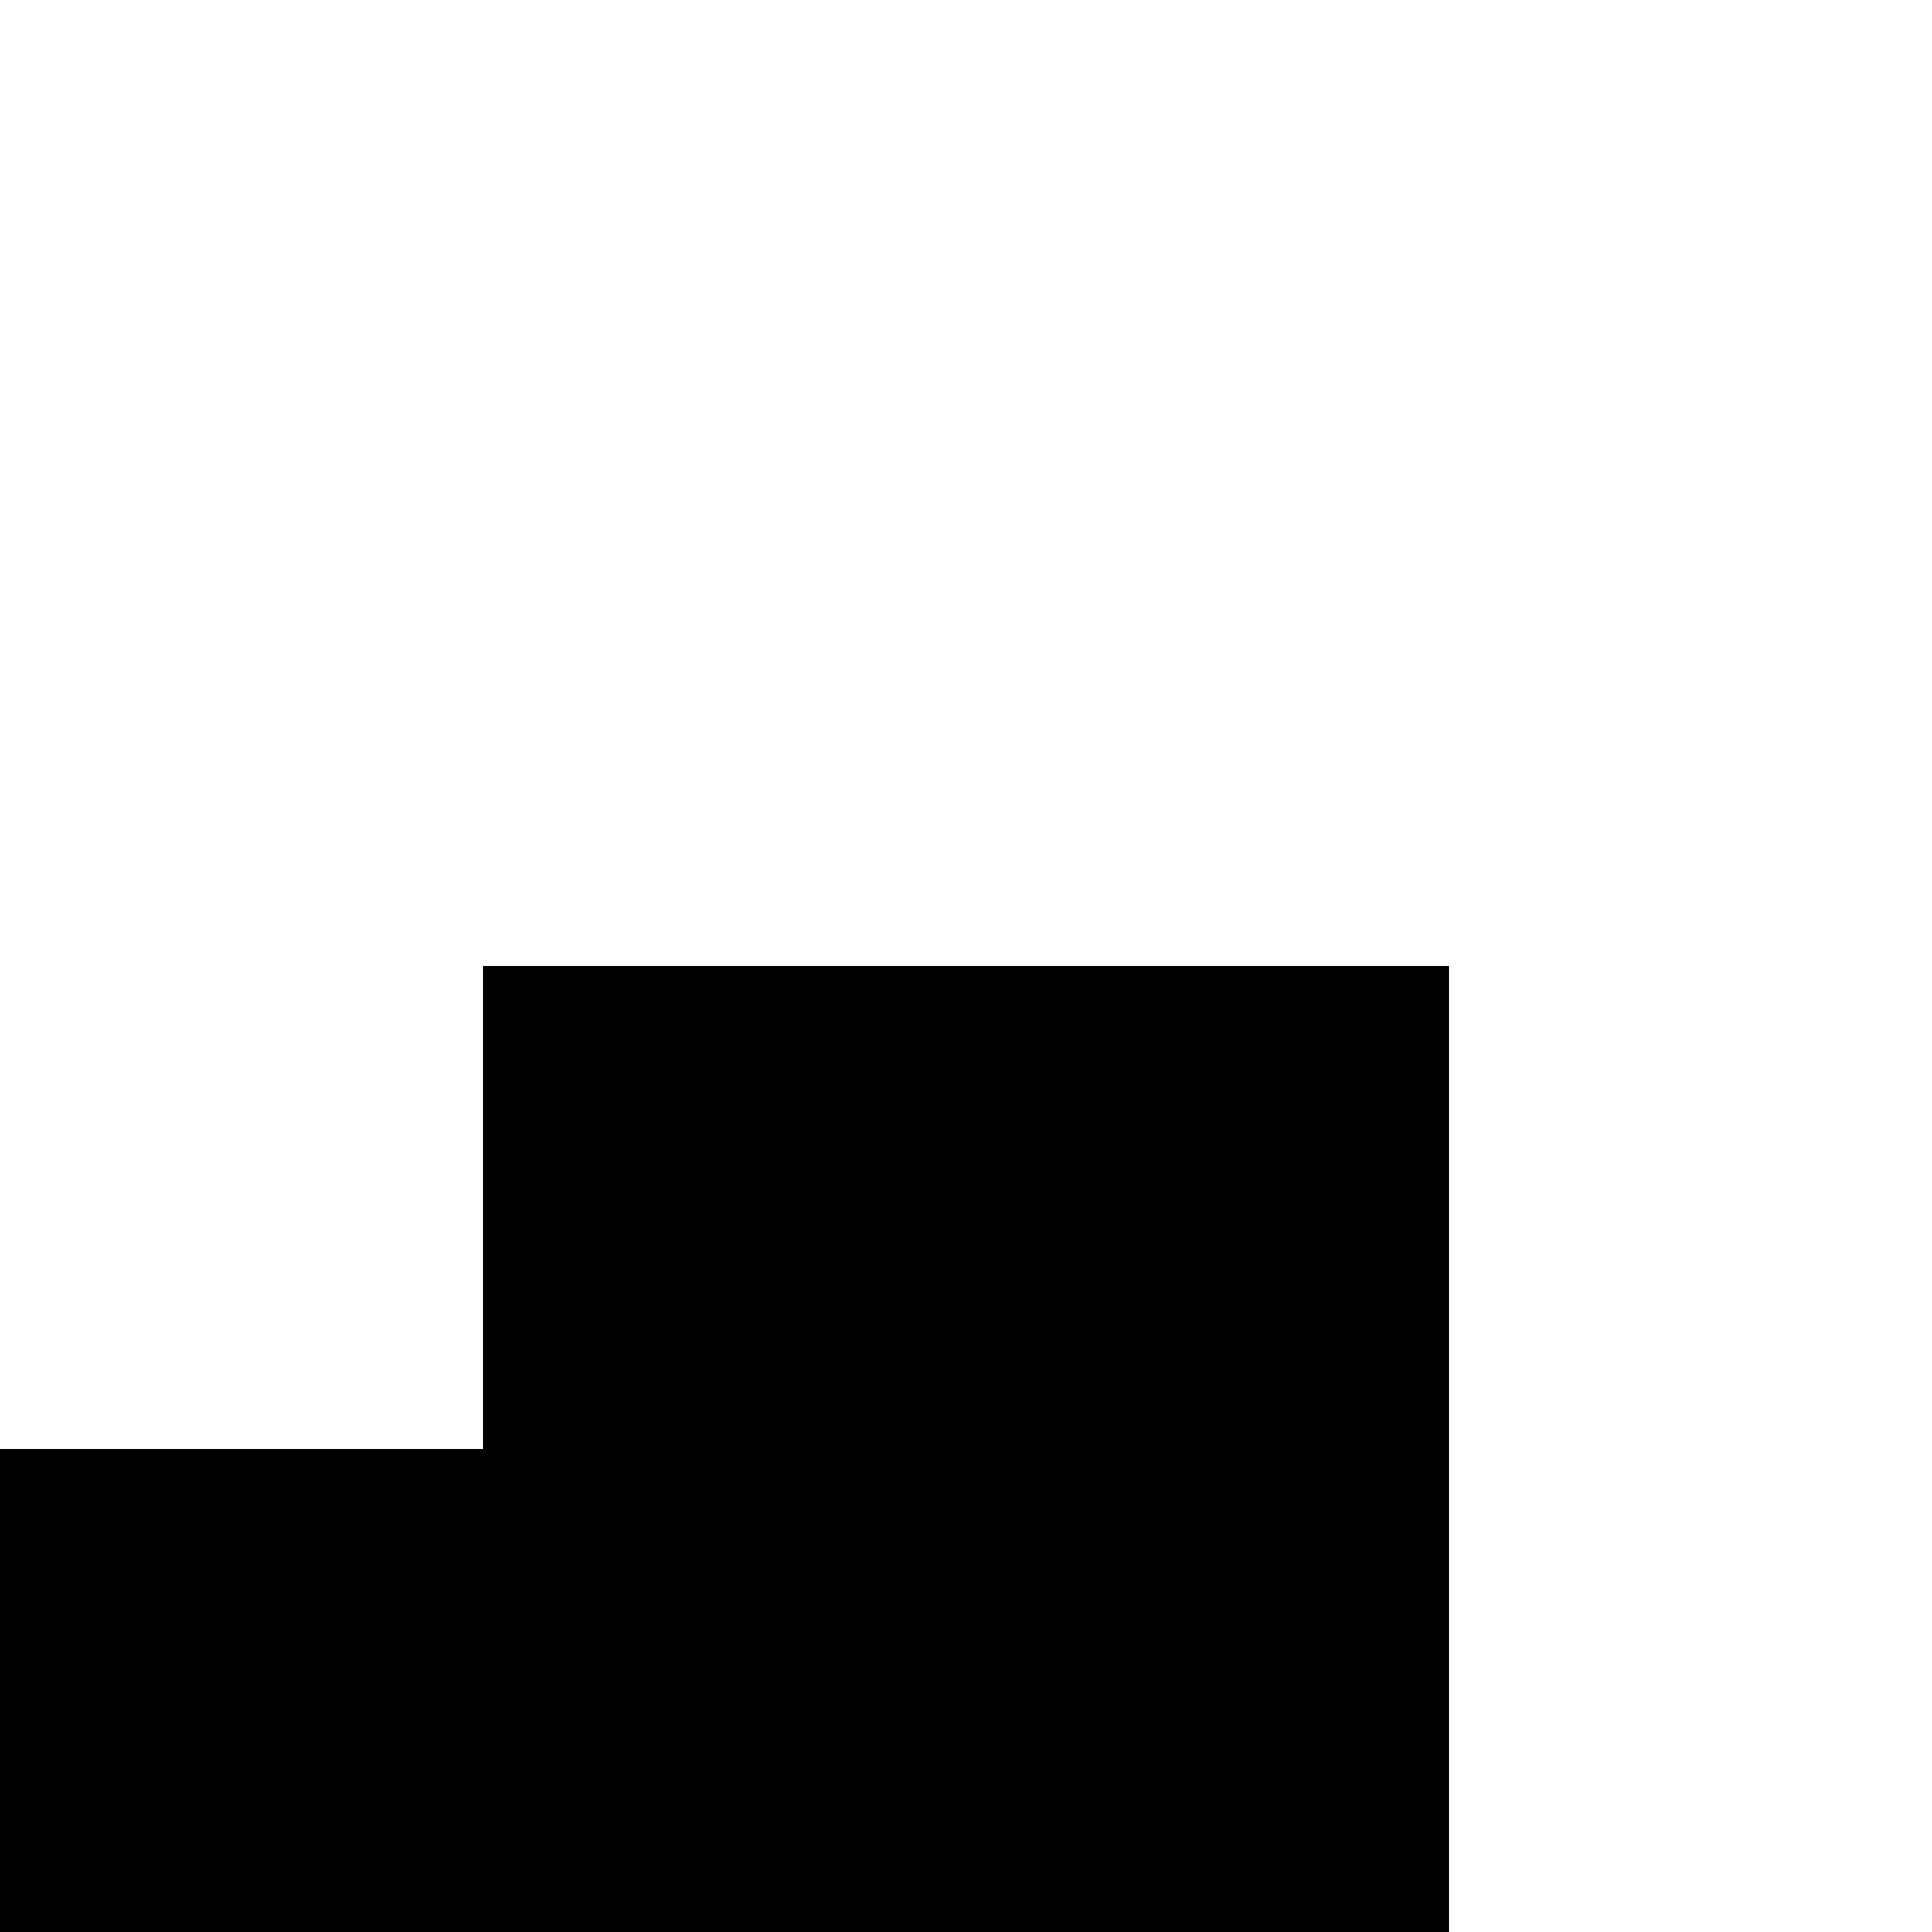
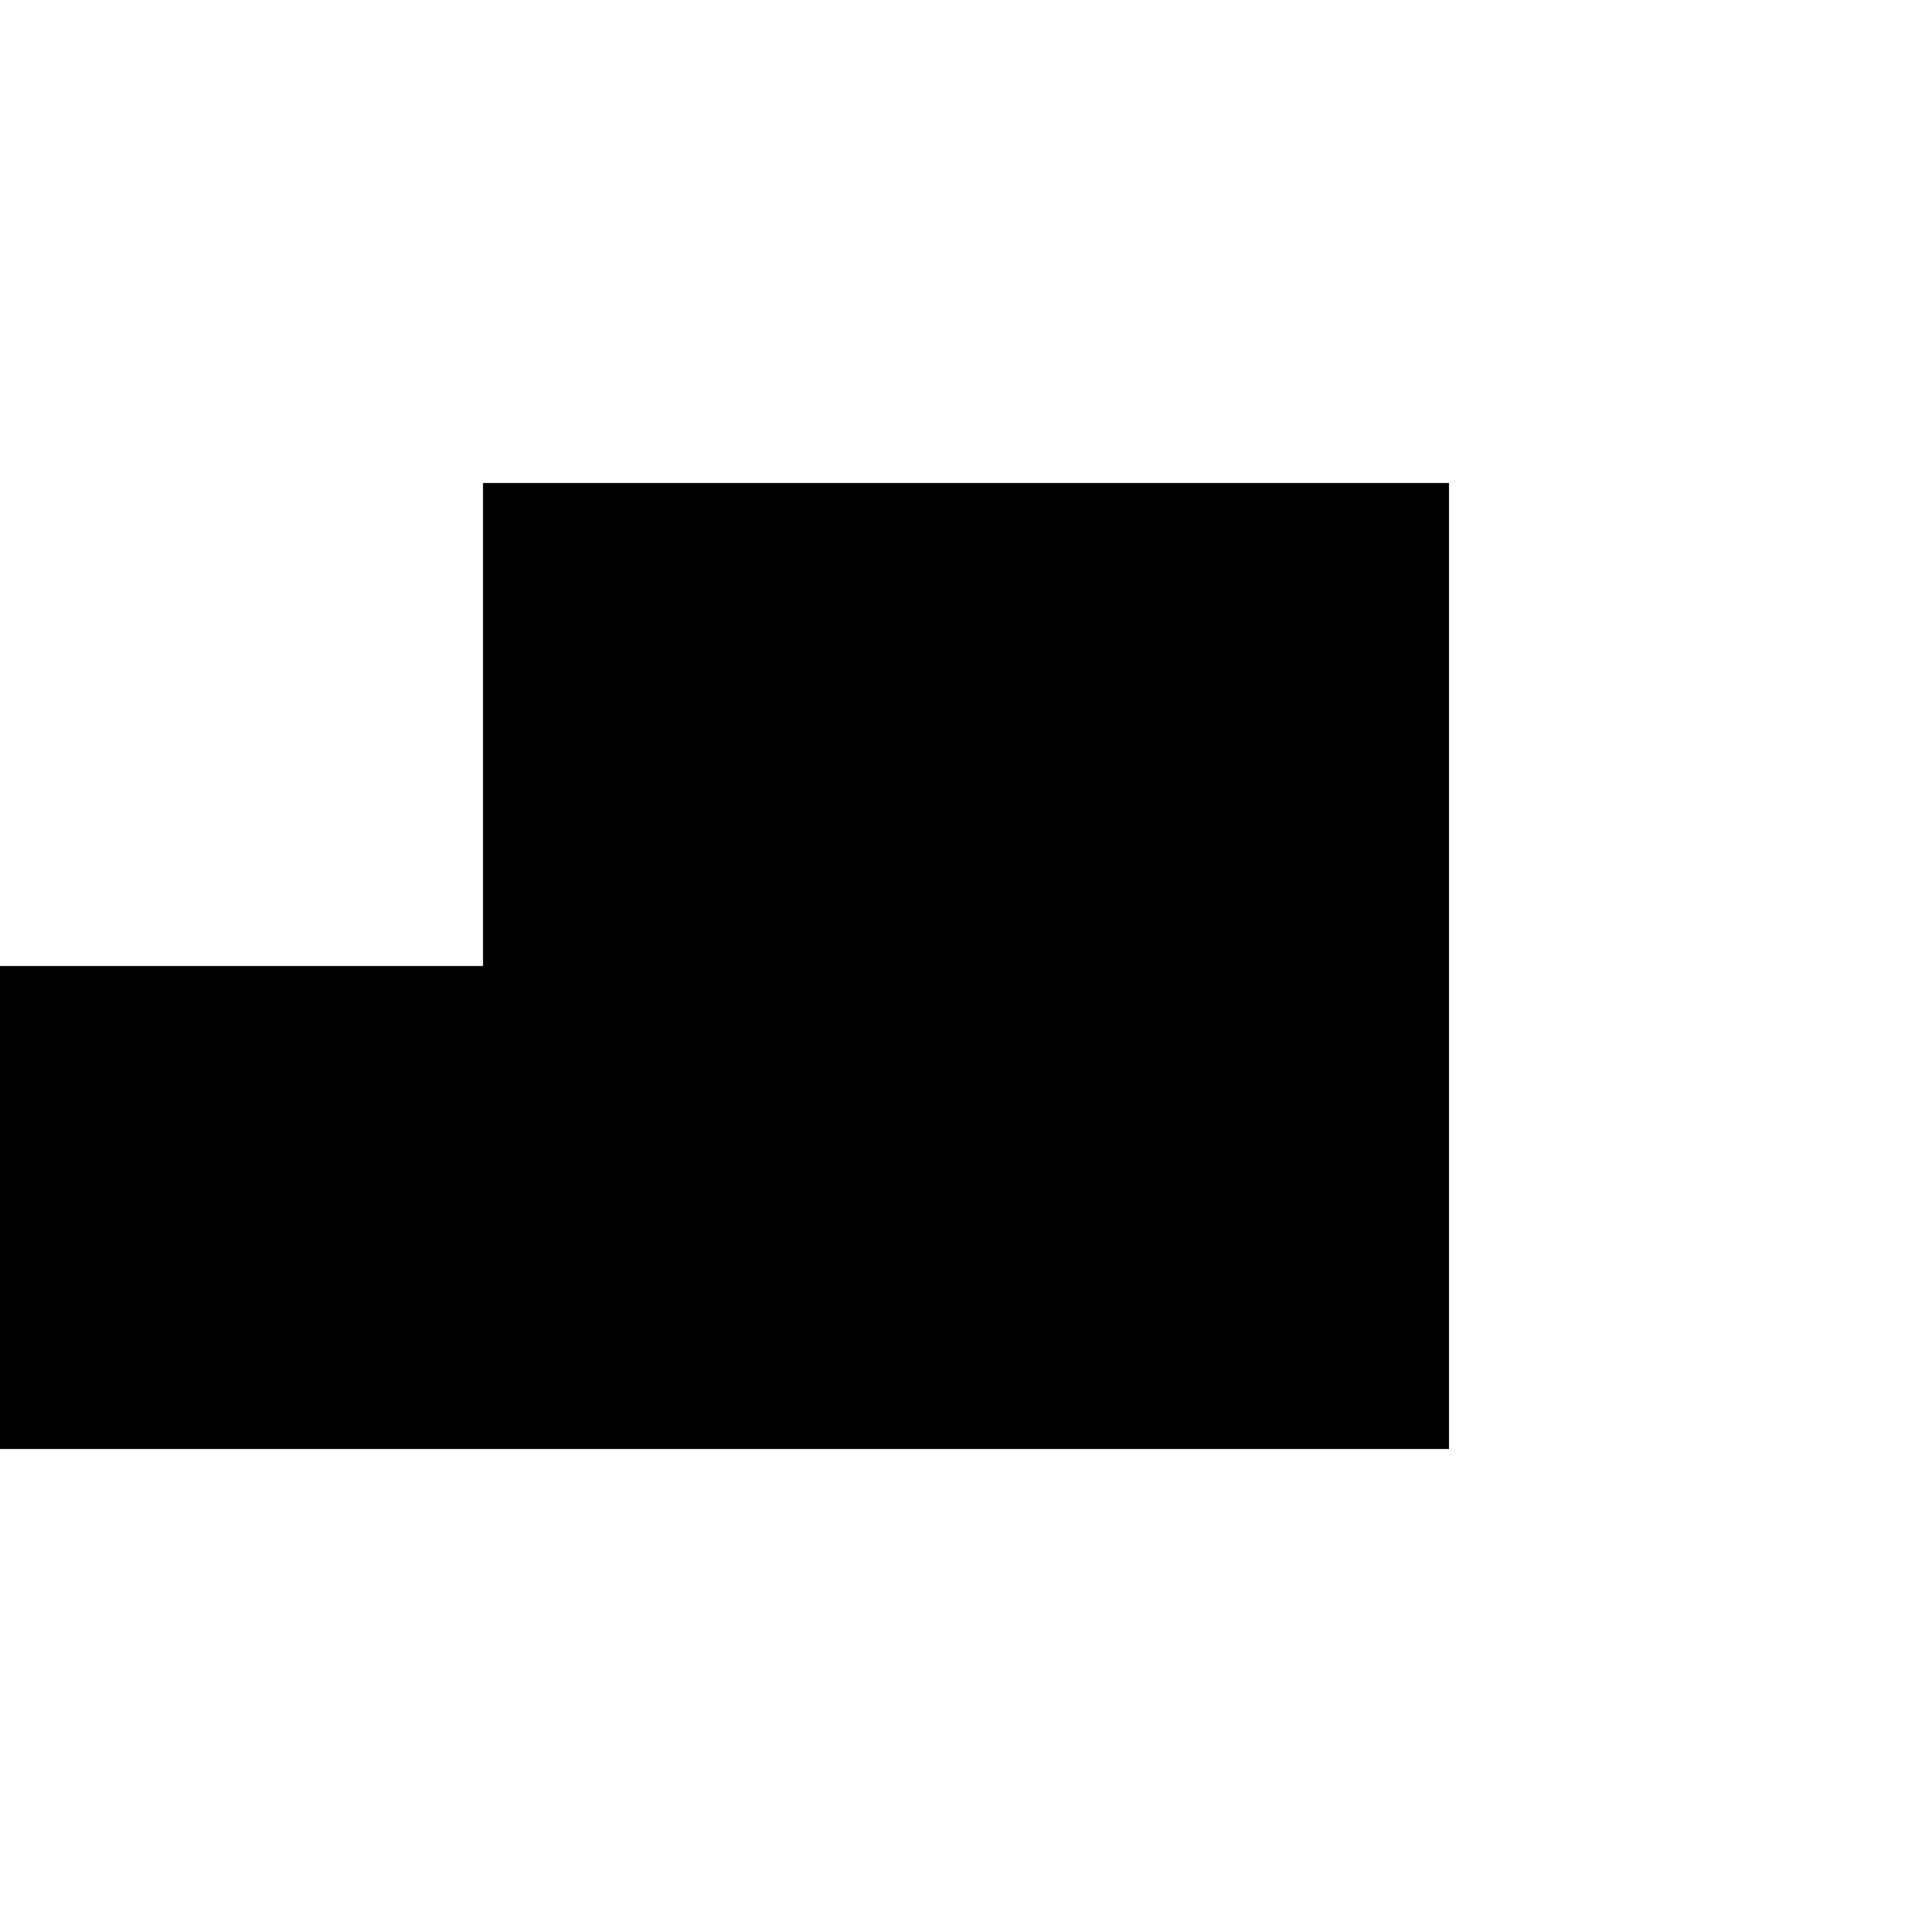
<svg xmlns="http://www.w3.org/2000/svg" baseProfile="full" height="16px" version="1.1" width="16px">
  <defs />
-   <rect fill="rgb(0,0,0)" height="4px" shape-rendering="crispEdges" width="4px" x="0px" y="12px" />
+   <rect fill="rgb(0,0,0)" height="4px" shape-rendering="crispEdges" width="4px" x="0px" y="8px" />
+   <rect fill="rgb(0,0,0)" height="4px" shape-rendering="crispEdges" width="4px" x="4px" y="4px" />
  <rect fill="rgb(0,0,0)" height="4px" shape-rendering="crispEdges" width="4px" x="4px" y="8px" />
-   <rect fill="rgb(0,0,0)" height="4px" shape-rendering="crispEdges" width="4px" x="4px" y="12px" />
+   <rect fill="rgb(0,0,0)" height="4px" shape-rendering="crispEdges" width="4px" x="8px" y="4px" />
  <rect fill="rgb(0,0,0)" height="4px" shape-rendering="crispEdges" width="4px" x="8px" y="8px" />
-   <rect fill="rgb(0,0,0)" height="4px" shape-rendering="crispEdges" width="4px" x="8px" y="12px" />
</svg>
